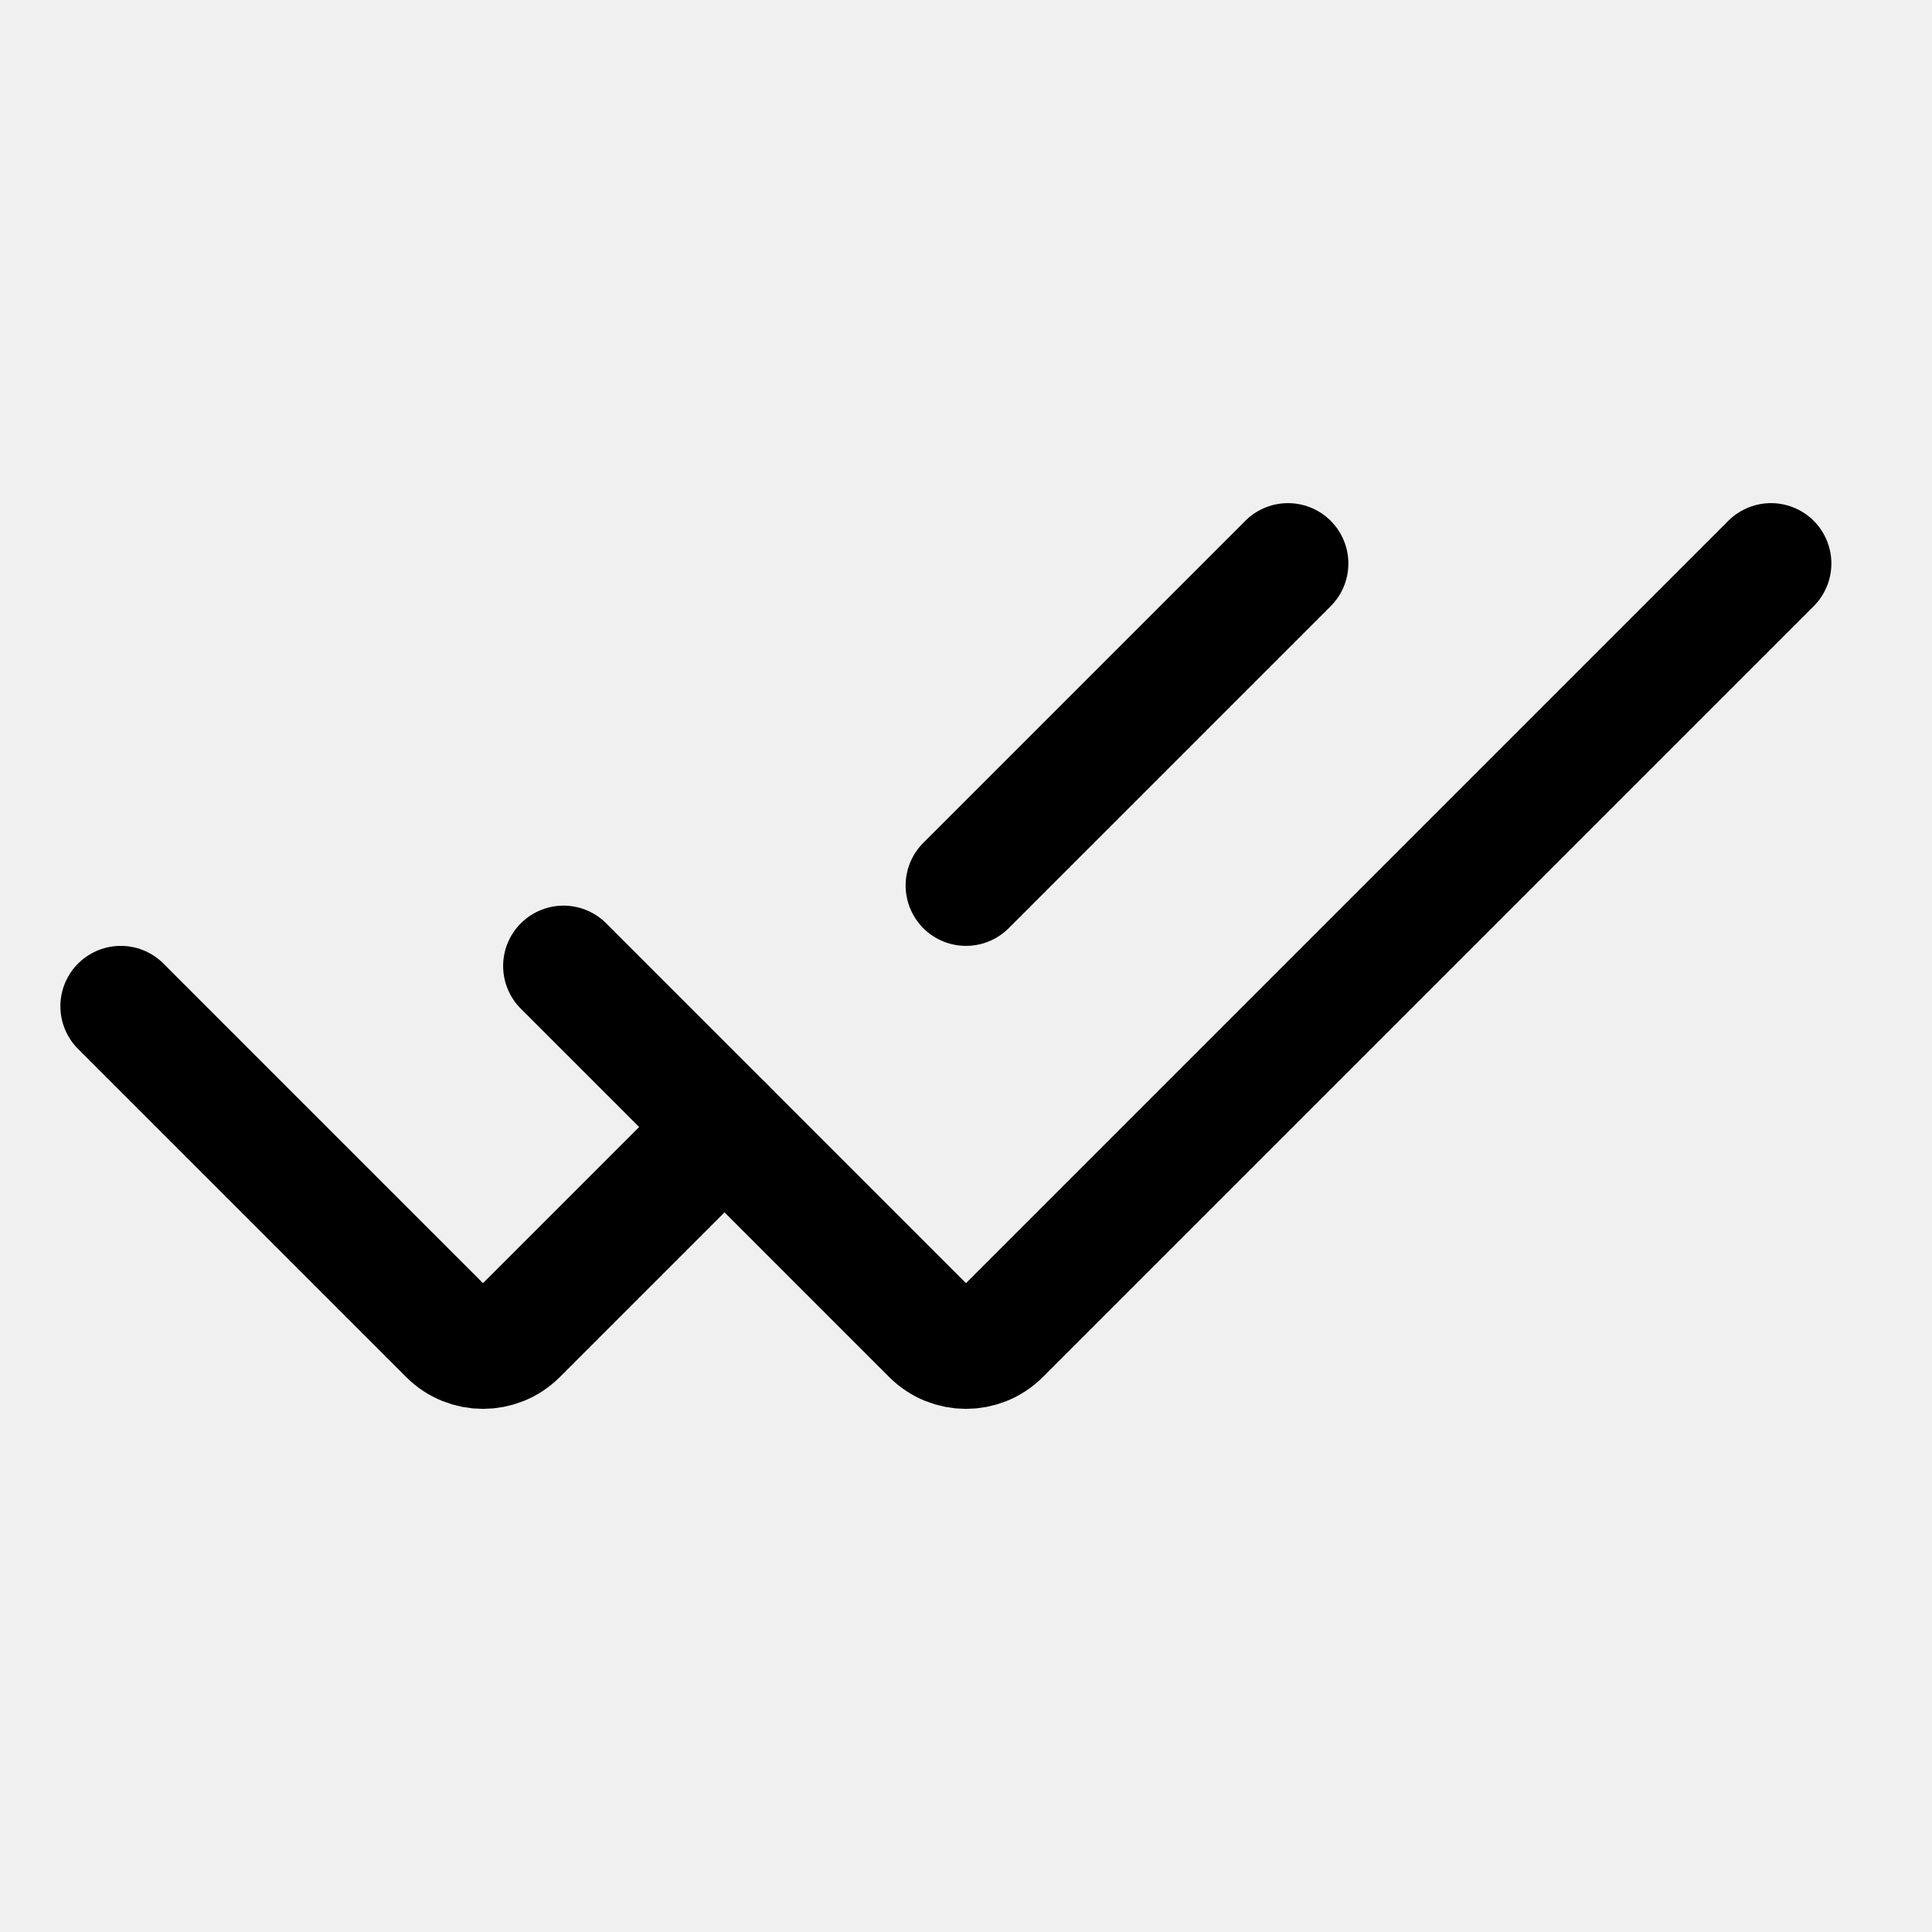
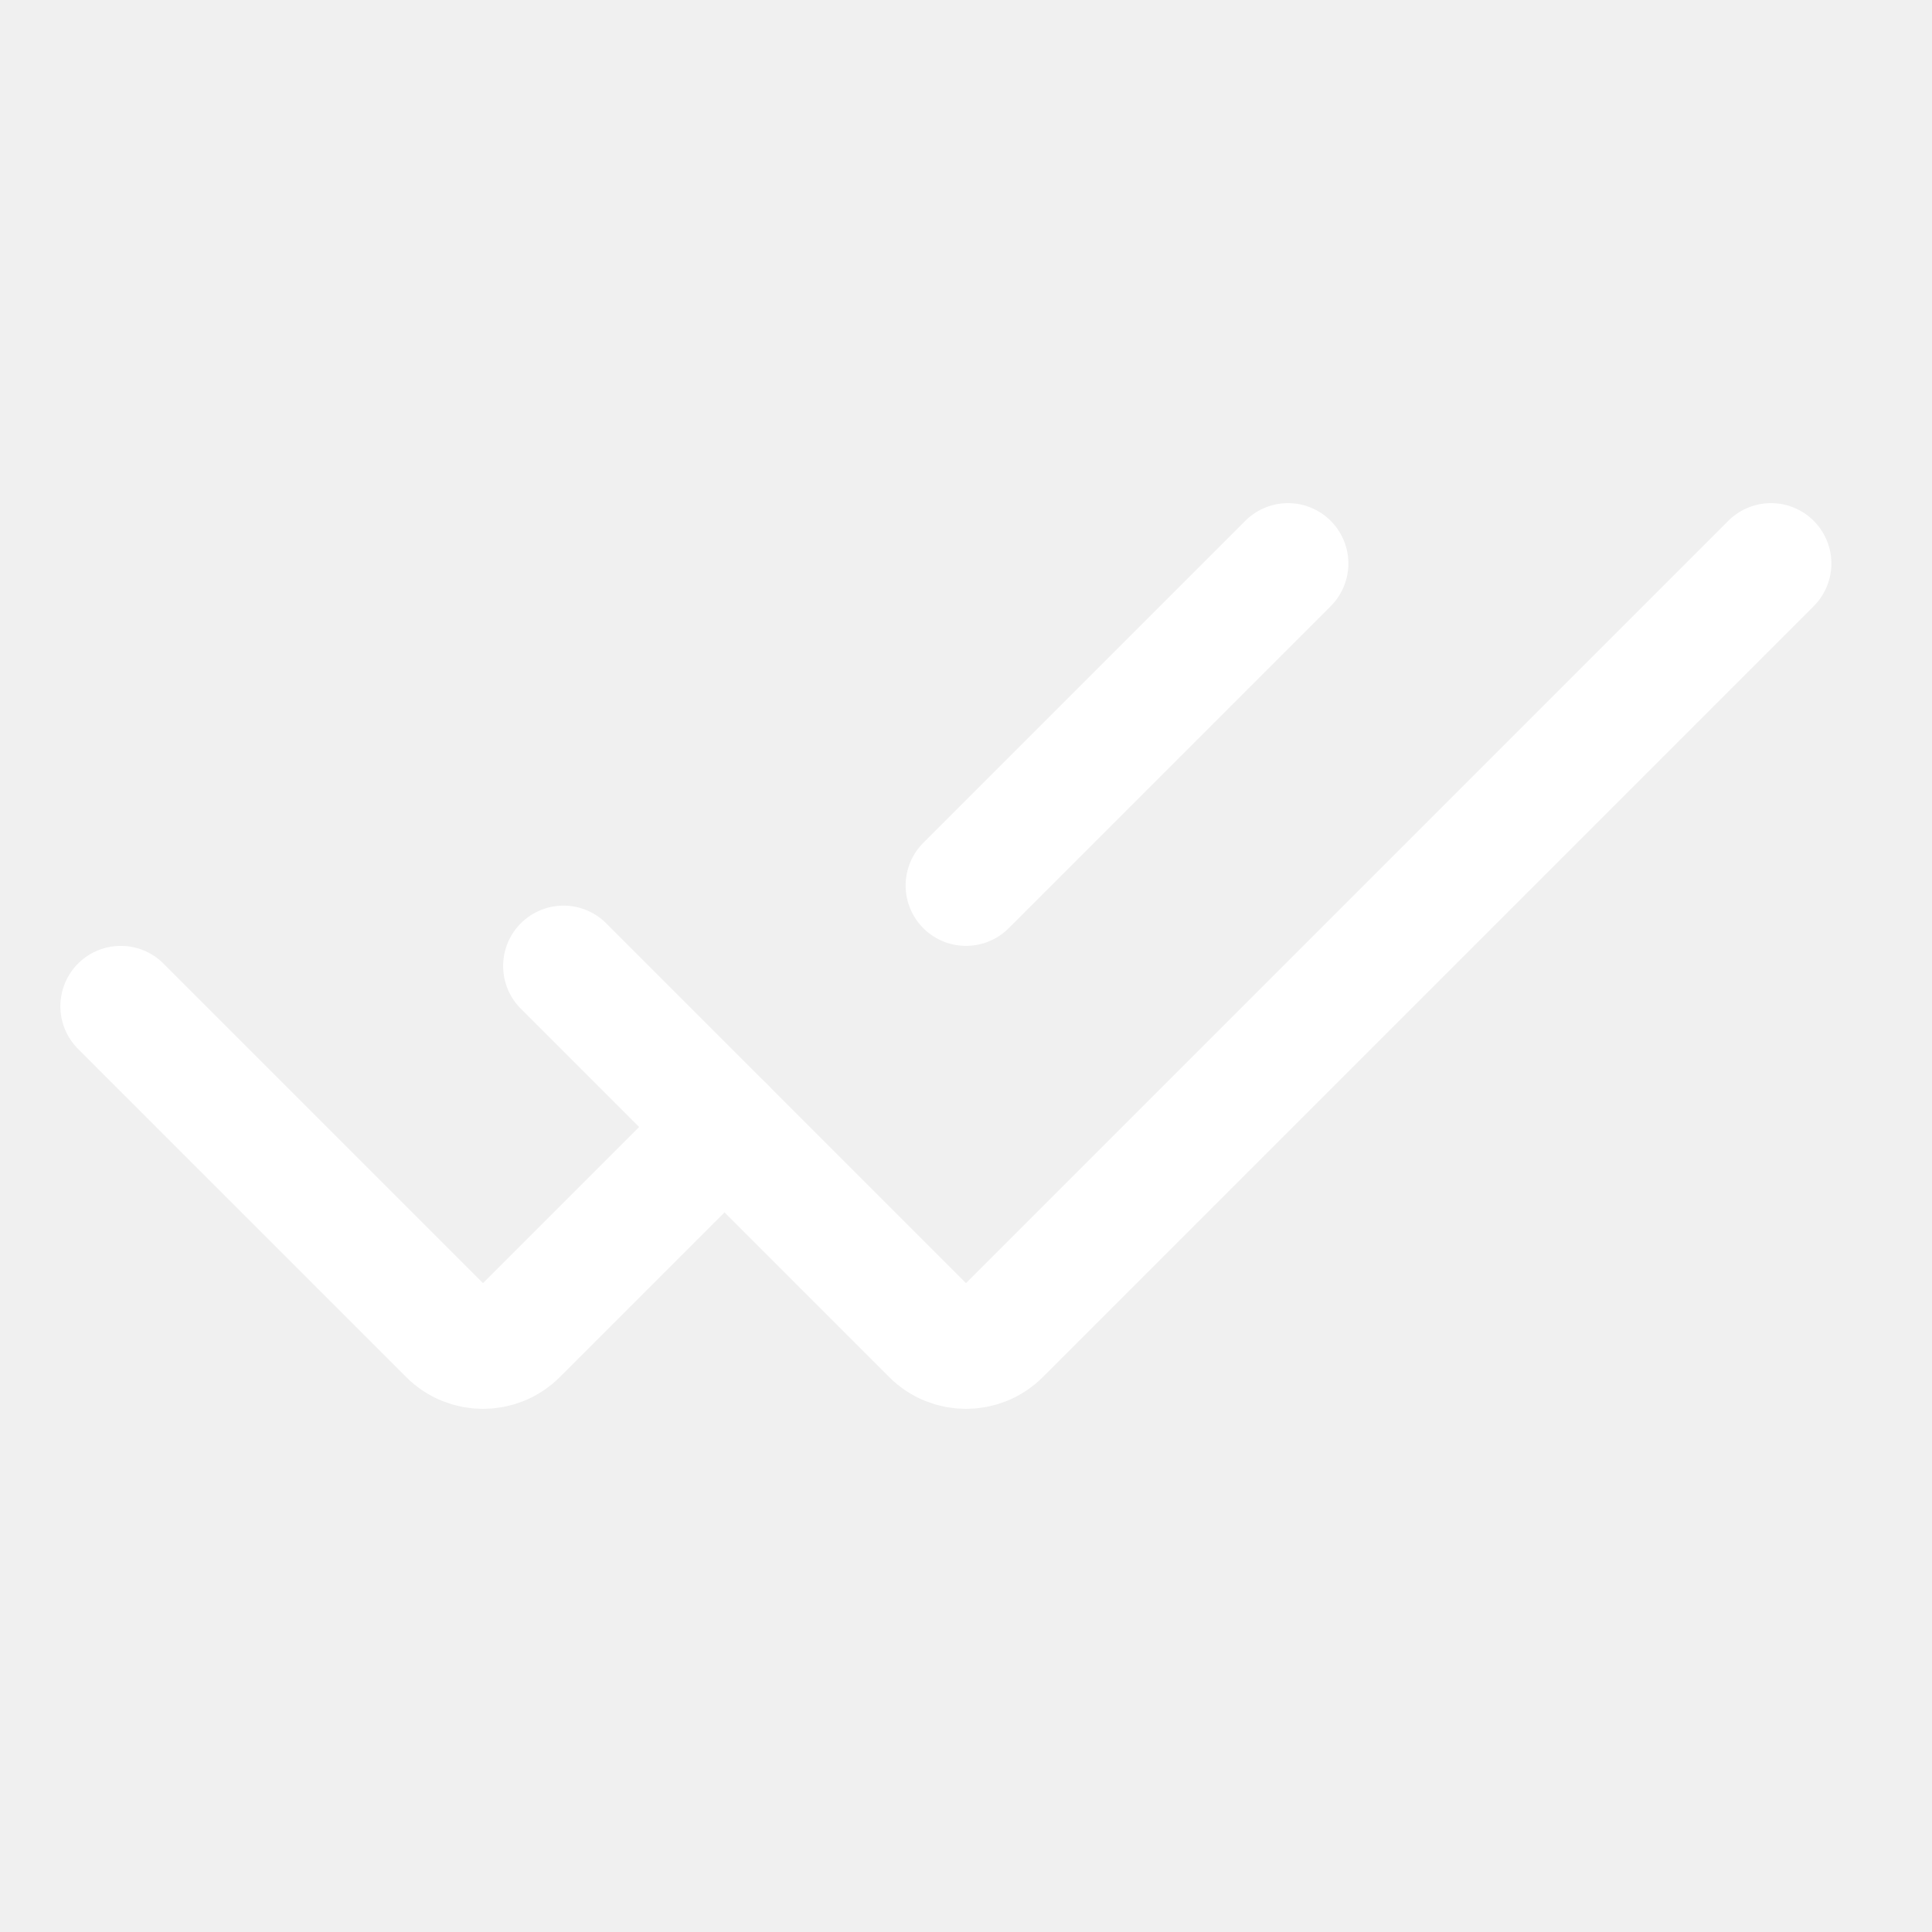
<svg xmlns="http://www.w3.org/2000/svg" viewBox="0 0 24 24" fill="none">
-   <path d="M1.5 12.5L5.576 16.576C5.81 16.81 6.19 16.81 6.424 16.576L9 14" stroke="#000000" stroke-width="1.5" stroke-linecap="round" />
-   <path d="M16 7L12 11" stroke="#000000" stroke-width="1.5" stroke-linecap="round" />
-   <path d="M7 12L11.576 16.576C11.81 16.81 12.19 16.81 12.424 16.576L22 7" stroke="#000000" stroke-width="1.5" stroke-linecap="round" />
+   <path d="M1.5 12.5L5.576 16.576C5.81 16.81 6.19 16.81 6.424 16.576L9 14" stroke="#ffffff" stroke-width="1.5" stroke-linecap="round" />
+   <path d="M16 7L12 11" stroke="#ffffff" stroke-width="1.5" stroke-linecap="round" />
+   <path d="M7 12L11.576 16.576C11.81 16.81 12.19 16.81 12.424 16.576L22 7" stroke="#ffffff" stroke-width="1.5" stroke-linecap="round" />
</svg>
